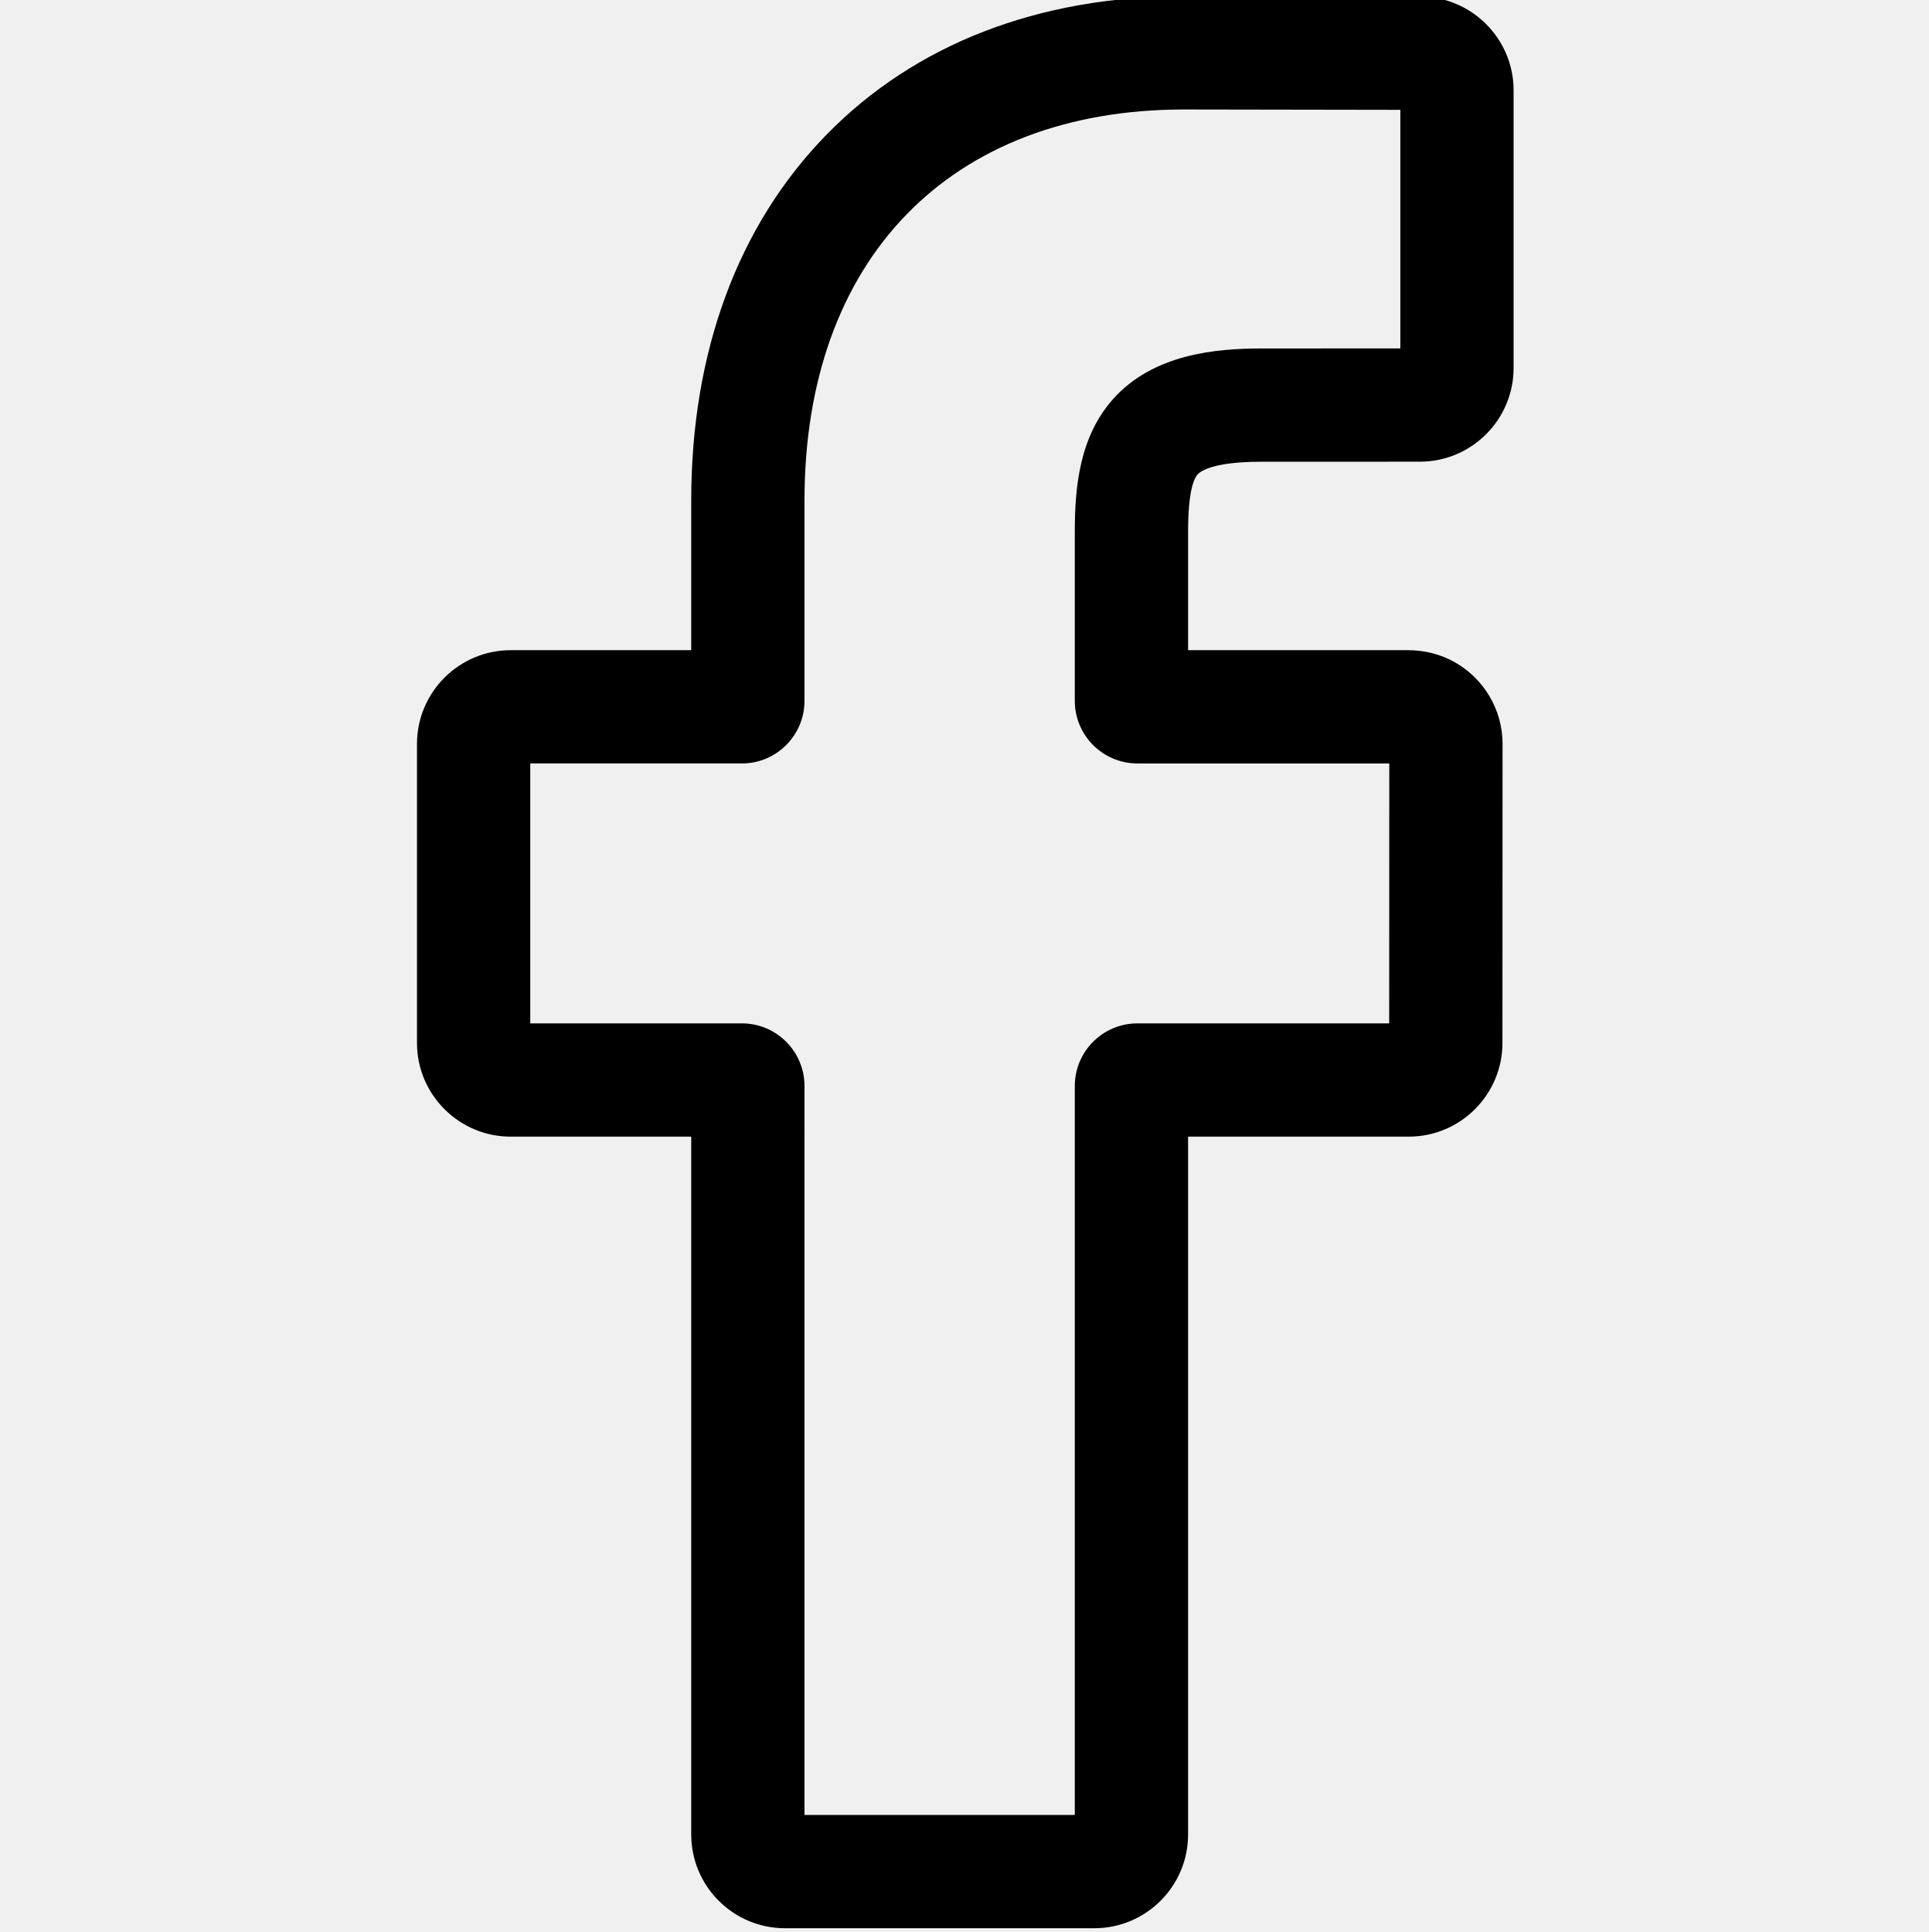
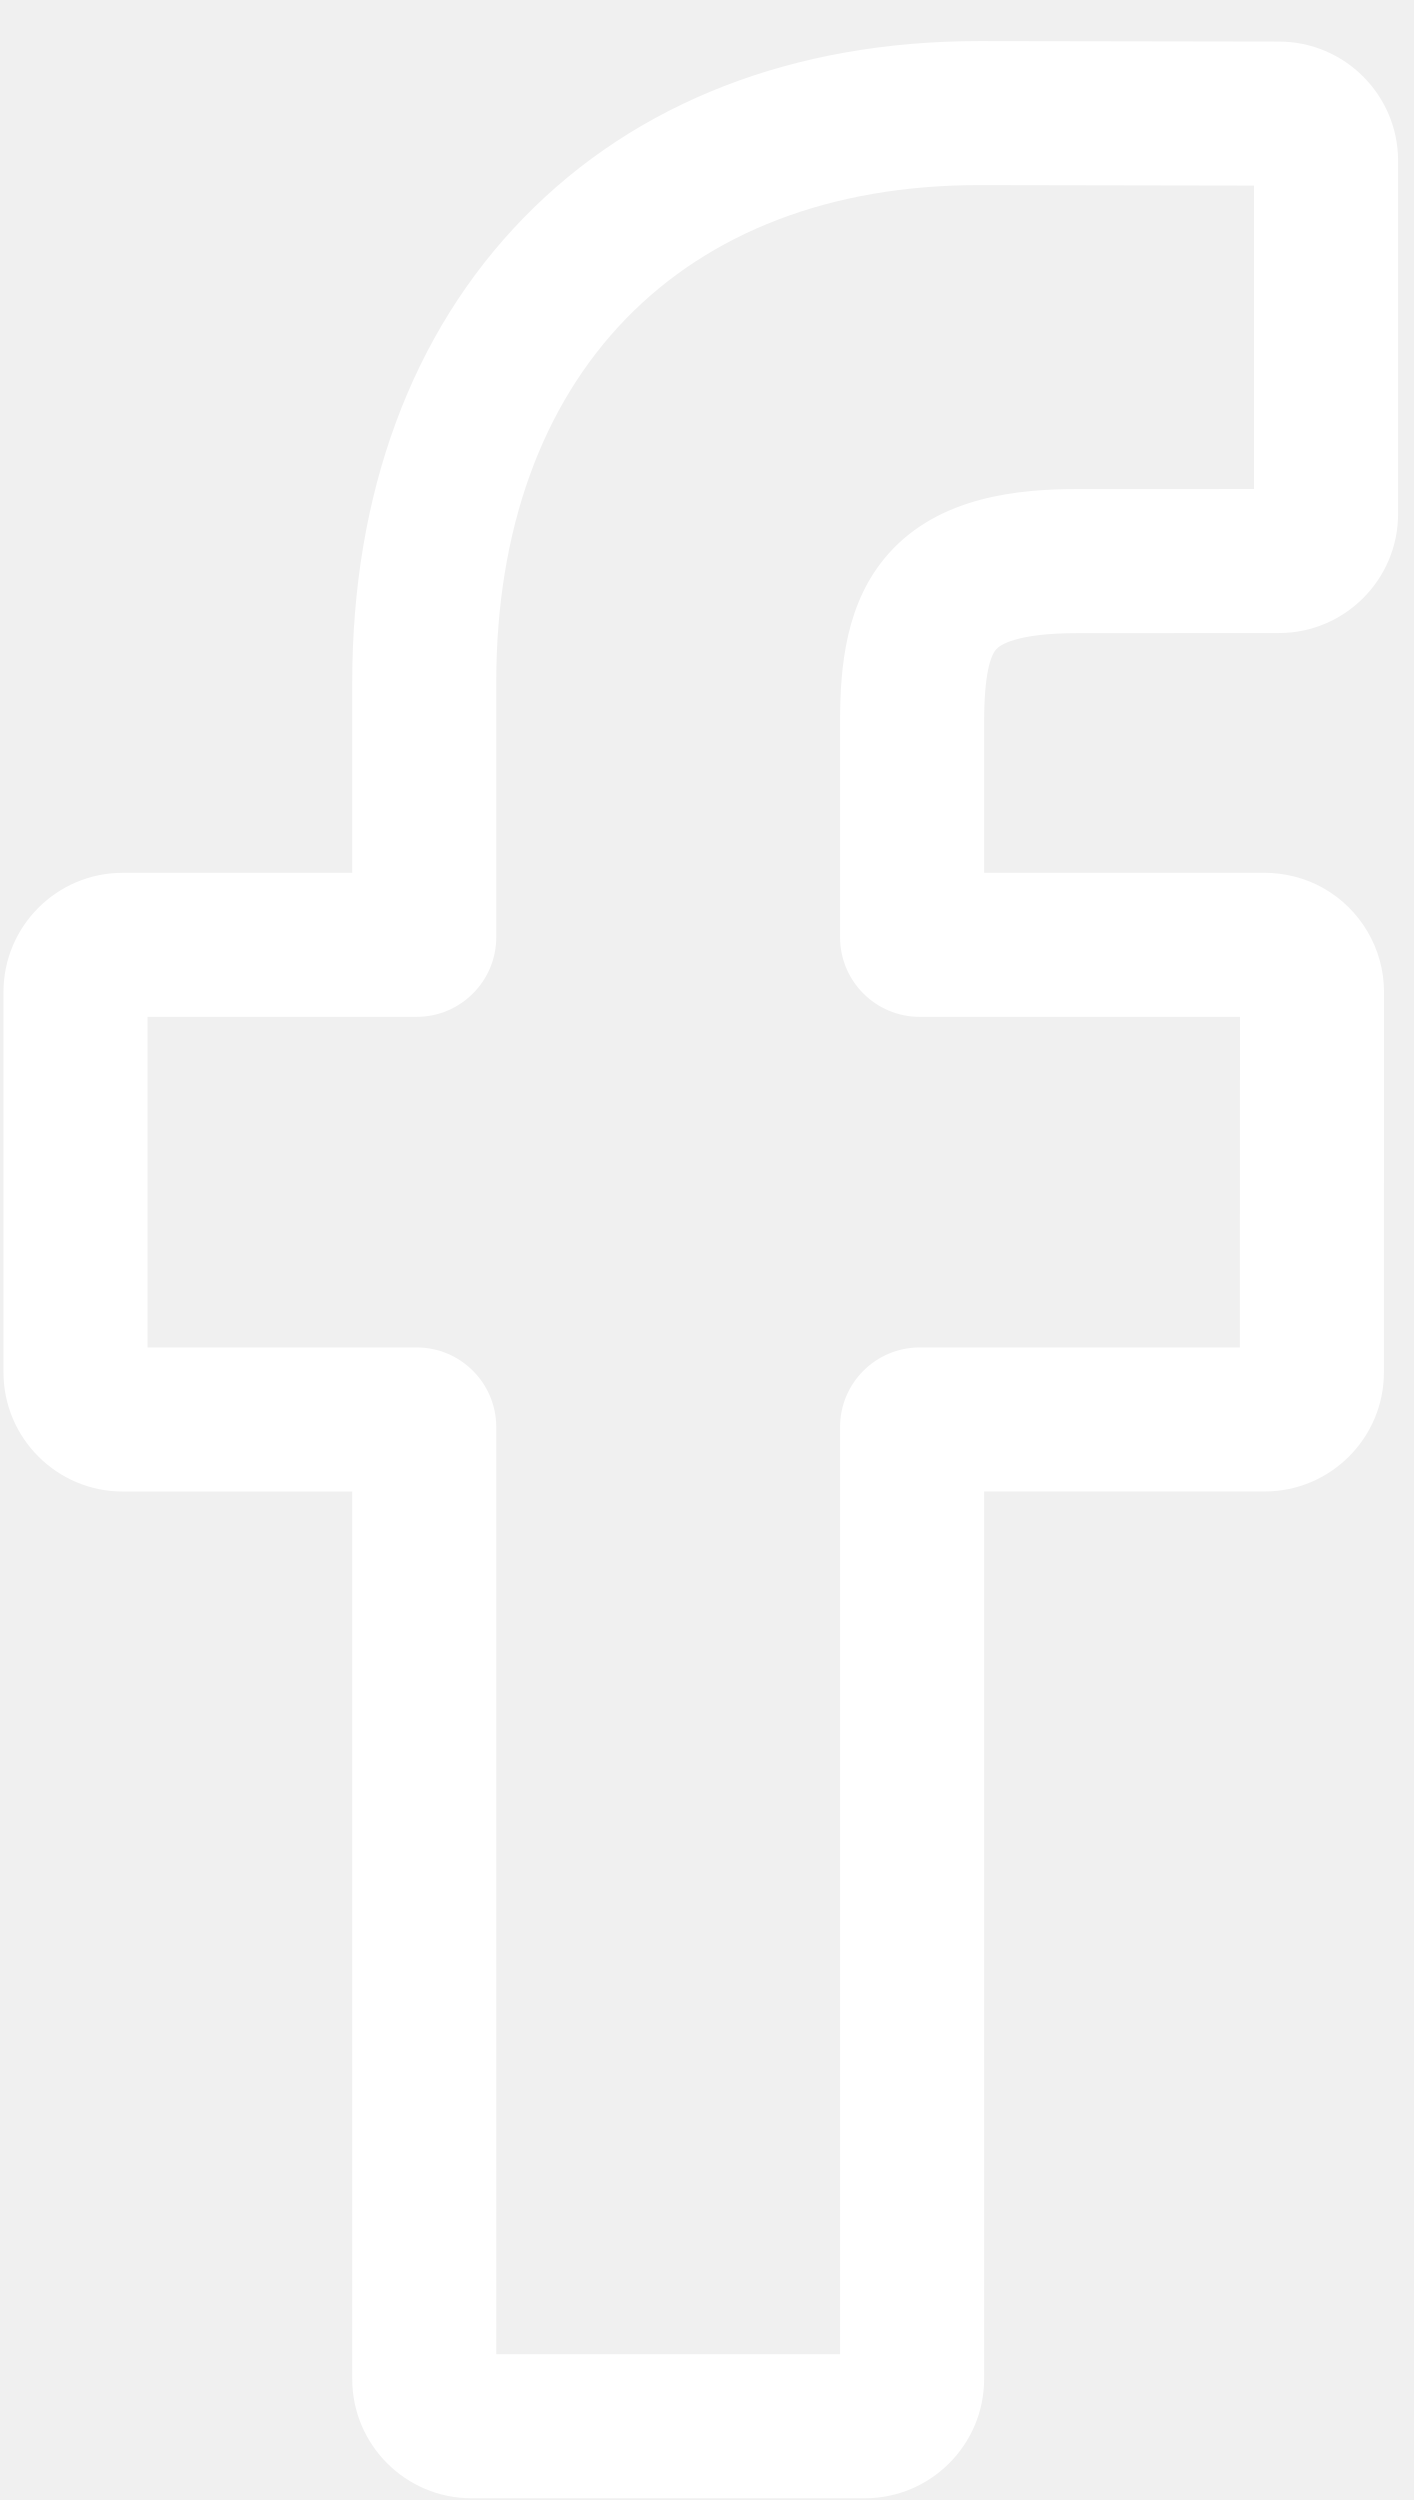
- <svg xmlns="http://www.w3.org/2000/svg" viewBox="-110 1 511 512">
-   <path d="m180 512h-81.992c-13.695 0-24.836-11.141-24.836-24.836v-184.938h-47.836c-13.695 0-24.836-11.145-24.836-24.836v-79.246c0-13.695 11.141-24.836 24.836-24.836h47.836v-39.684c0-39.348 12.355-72.824 35.727-96.805 23.477-24.09 56.285-36.82 94.879-36.82l62.531.102c13.672.023 24.793 11.164 24.793 24.836v73.578c0 13.695-11.137 24.836-24.828 24.836l-42.102.016c-12.84 0-16.109 2.574-16.809 3.363-1.152 1.309-2.523 5.008-2.523 15.223v31.352h58.27c4.387 0 8.637 1.082 12.289 3.121 7.879 4.402 12.777 12.727 12.777 21.723l-.031 79.246c0 13.688-11.141 24.828-24.836 24.828h-58.469v184.941c0 13.695-11.145 24.836-24.84 24.836zm-76.812-30.016h71.633v-193.195c0-9.145 7.441-16.582 16.582-16.582h66.727l.027-68.883h-66.758c-9.141 0-16.578-7.438-16.578-16.582v-44.789c0-11.727 1.191-25.062 10.043-35.086 10.695-12.117 27.551-13.516 39.301-13.516l36.922-.016v-63.227l-57.332-.094c-62.023 0-100.566 39.703-100.566 103.609v53.117c0 9.141-7.438 16.582-16.578 16.582h-56.094v68.883h56.094c9.141 0 16.578 7.438 16.578 16.582zm163.062-451.867h.004zm0 0" />
+ <svg xmlns="http://www.w3.org/2000/svg" width="26" height="46" viewBox="0 0 26 46" fill="none">
+   <path d="M15.914 45.968H8.674C7.465 45.968 6.481 44.984 6.481 43.774V27.444H2.257C1.047 27.444 0.064 26.459 0.064 25.25V18.253C0.064 17.043 1.047 16.06 2.257 16.06H6.481V12.555C6.481 9.081 7.572 6.125 9.636 4.007C11.709 1.88 14.606 0.756 18.014 0.756L23.535 0.765C24.743 0.767 25.725 1.751 25.725 2.958V9.455C25.725 10.665 24.741 11.648 23.532 11.648L19.815 11.65C18.681 11.65 18.392 11.877 18.33 11.947C18.229 12.062 18.108 12.389 18.108 13.291V16.059H23.253C23.64 16.059 24.016 16.155 24.338 16.335C25.034 16.724 25.466 17.459 25.466 18.253L25.464 25.251C25.464 26.459 24.48 27.443 23.271 27.443H18.108V43.774C18.108 44.984 17.123 45.968 15.914 45.968ZM9.131 43.317H15.457V26.257C15.457 25.45 16.114 24.793 16.921 24.793H22.813L22.816 18.71H16.921C16.113 18.71 15.457 18.053 15.457 17.246V13.291C15.457 12.255 15.562 11.078 16.344 10.193C17.288 9.123 18.776 8.999 19.814 8.999L23.074 8.998V3.415L18.012 3.406C12.535 3.406 9.131 6.912 9.131 12.555V17.246C9.131 18.053 8.474 18.71 7.667 18.71H2.714V24.793H7.667C8.474 24.793 9.131 25.45 9.131 26.257V43.317Z" fill="white" />
</svg>
